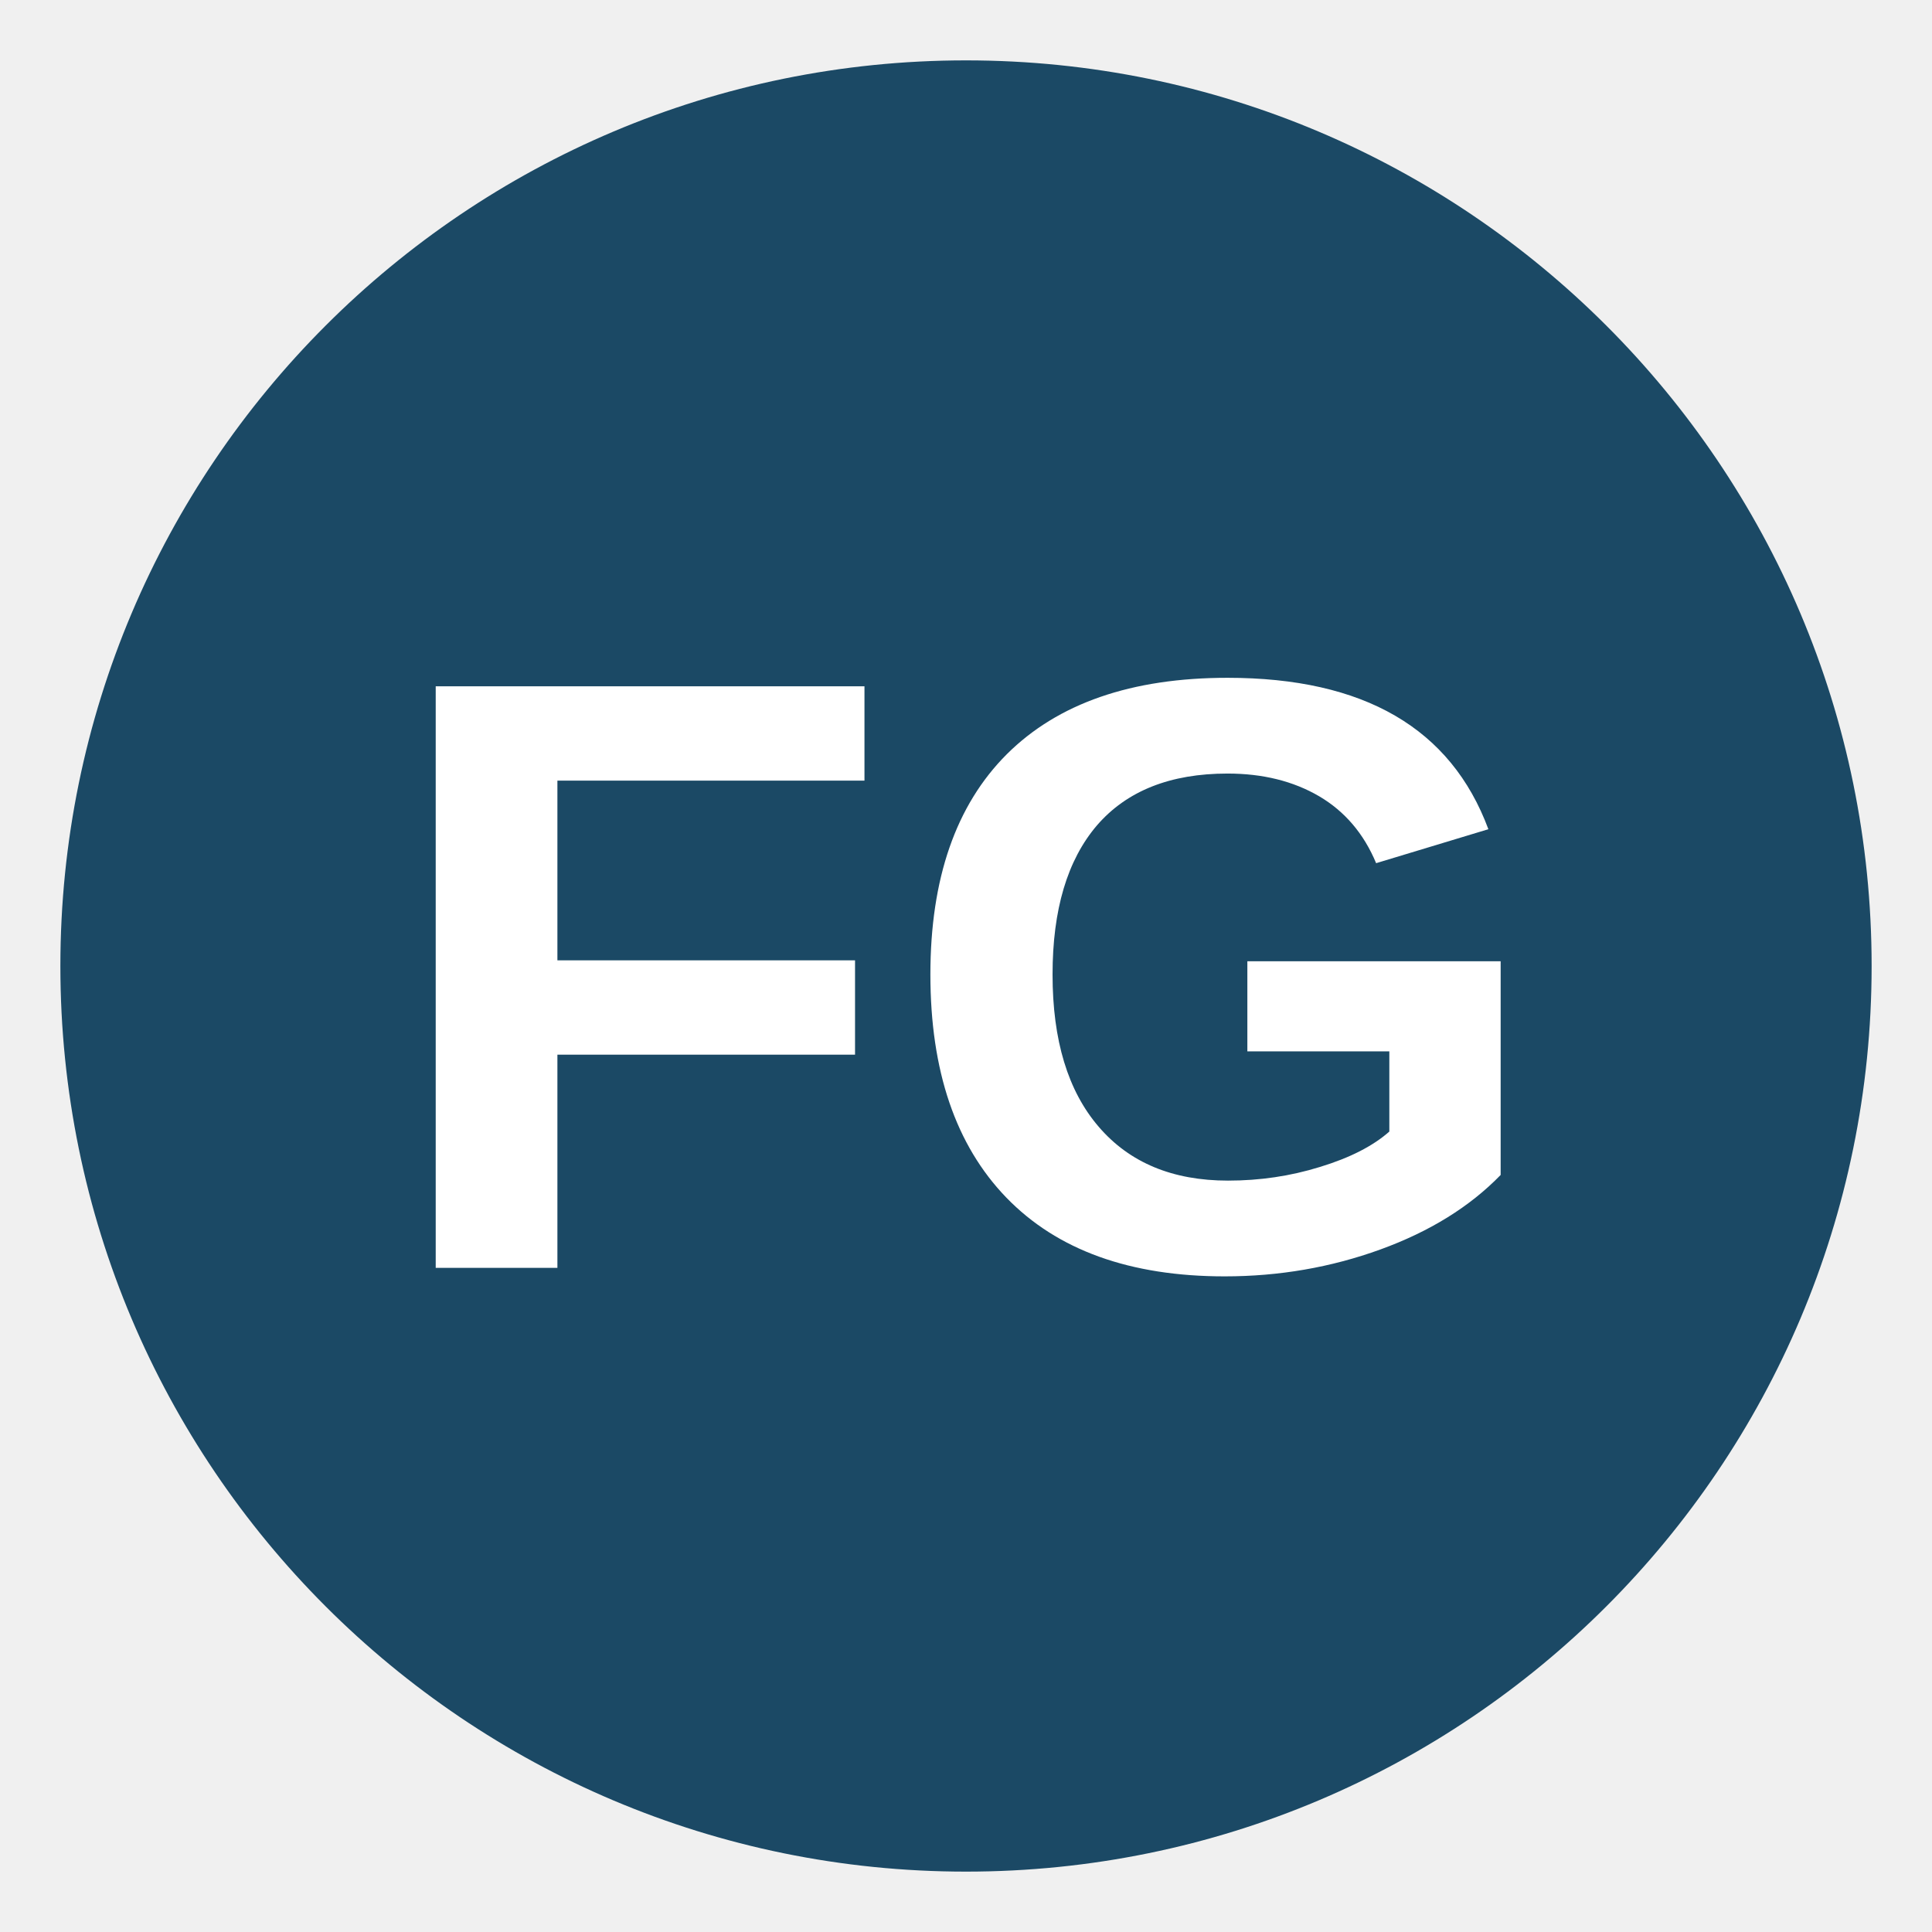
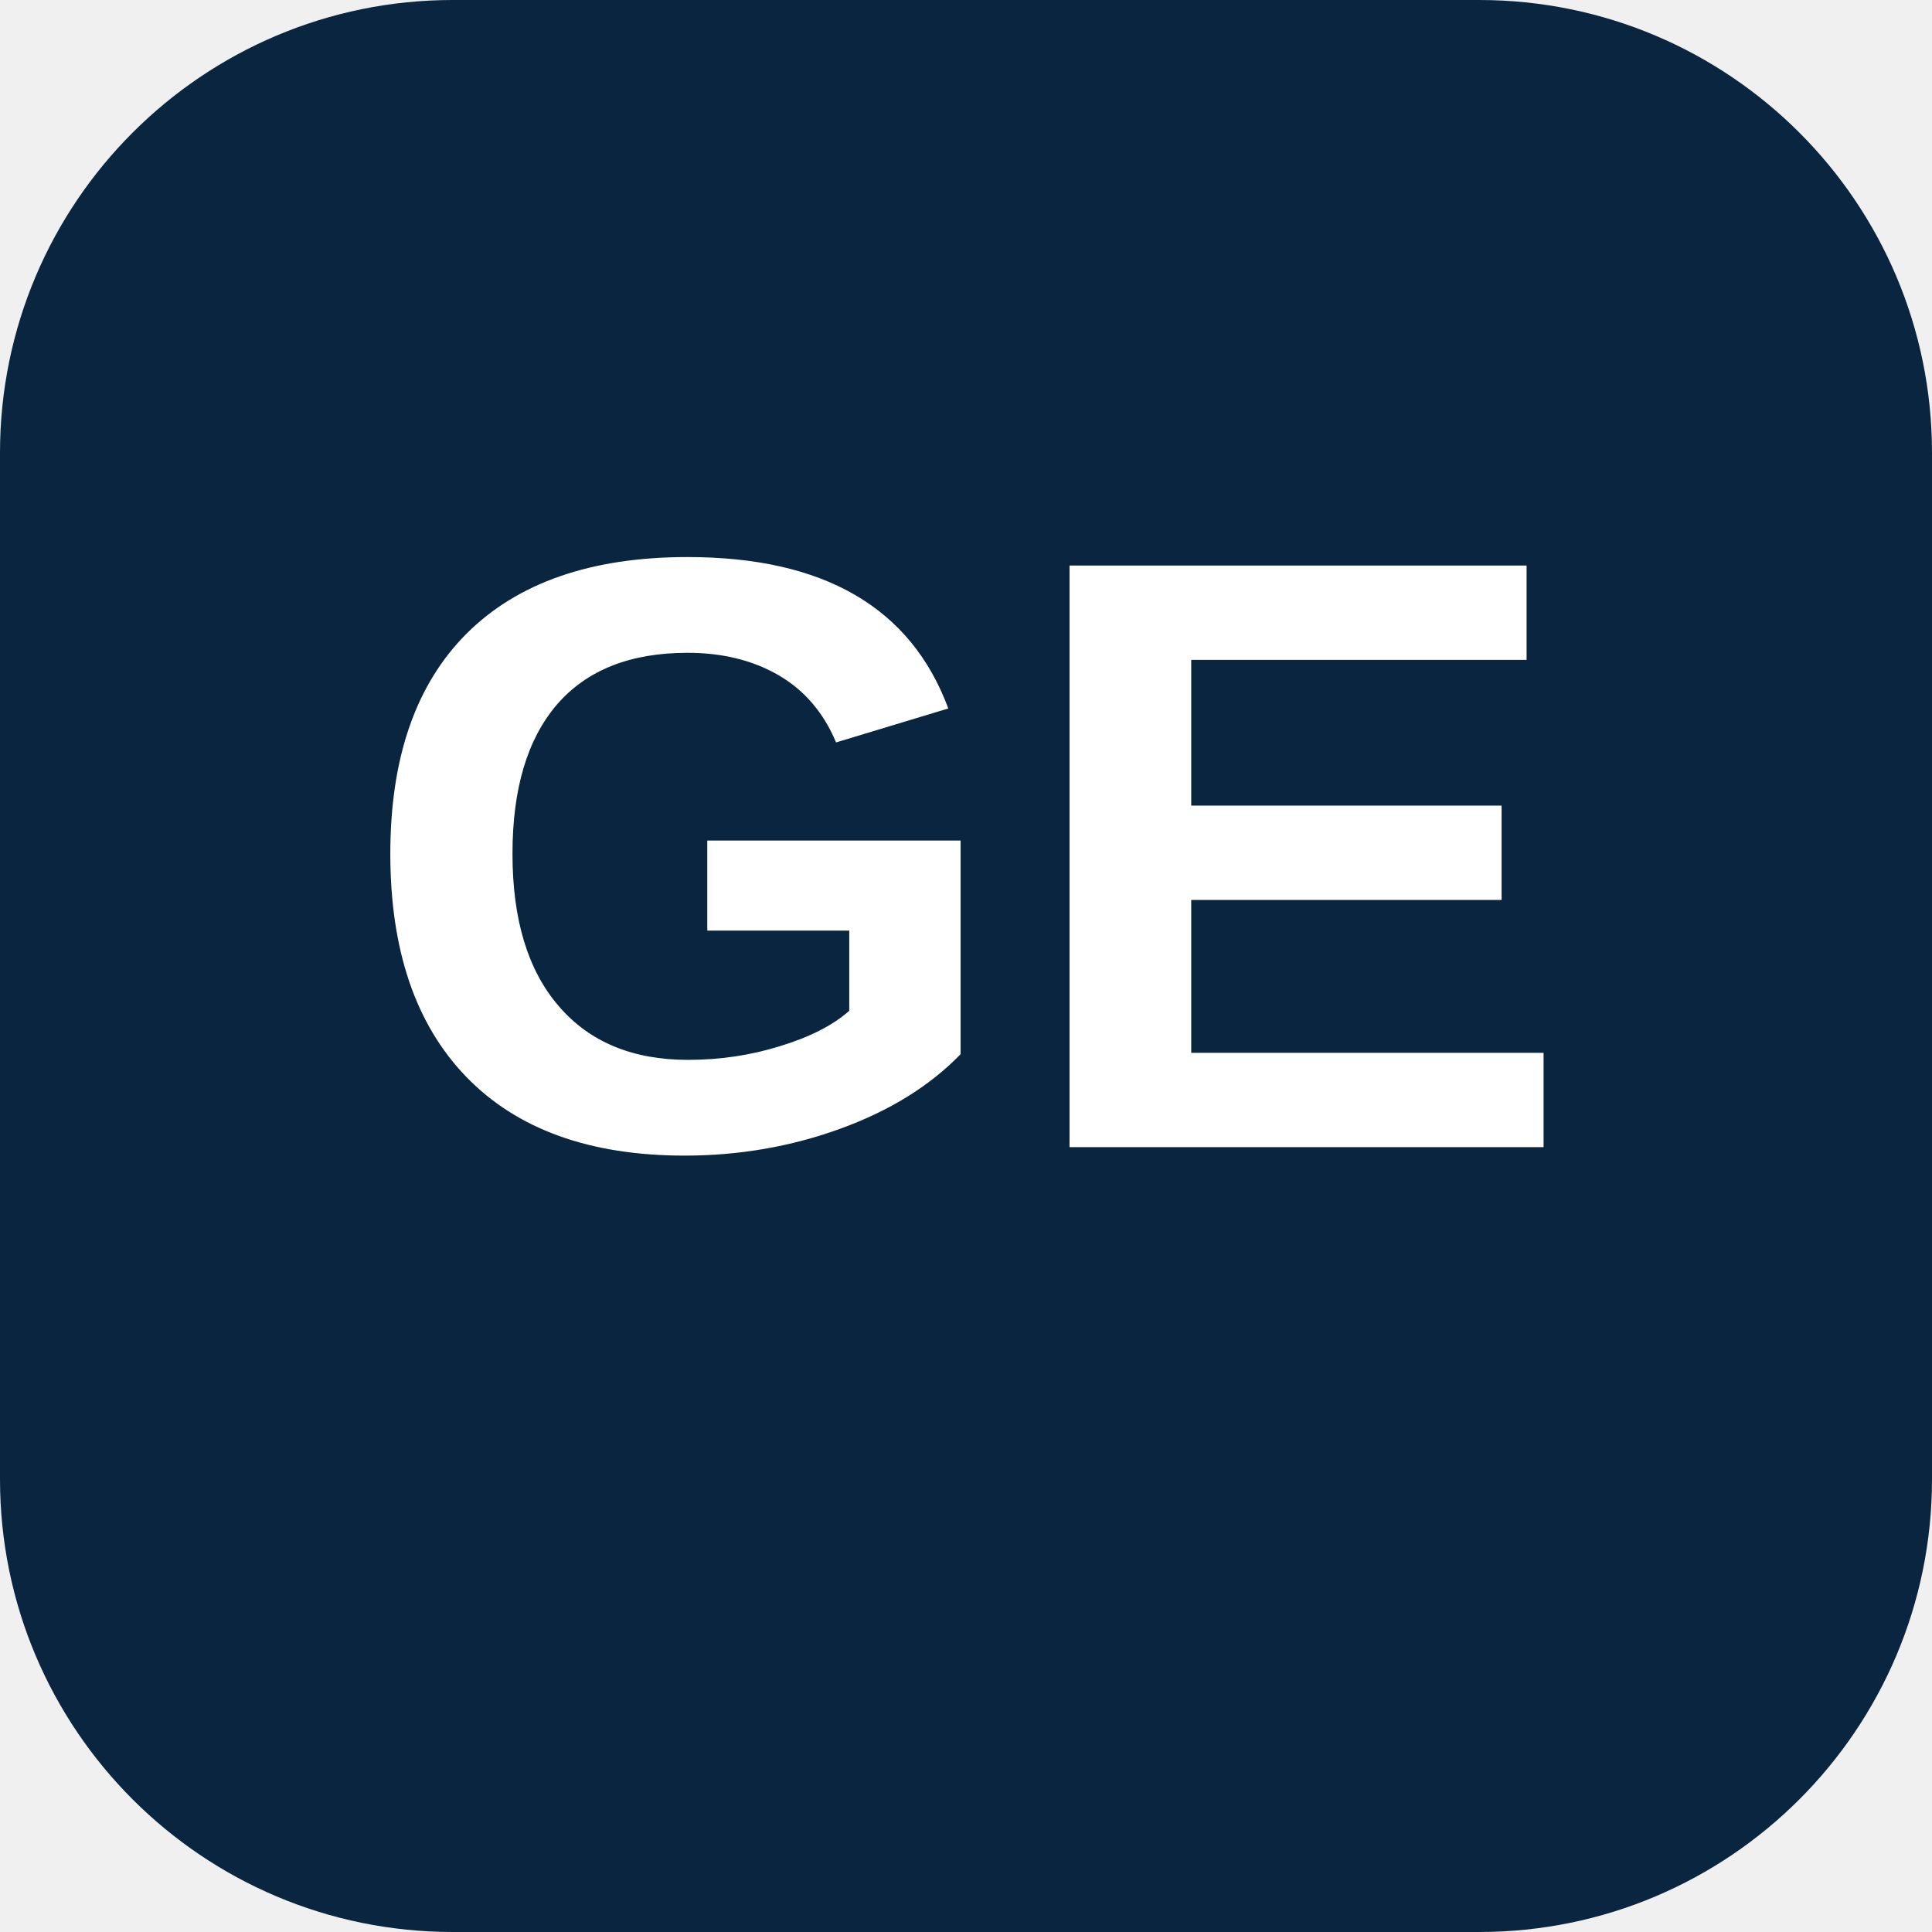
<svg xmlns="http://www.w3.org/2000/svg" viewBox="0 0 64 64" width="64" height="64">
-   <circle cx="32" cy="32" r="30" fill="#1B4965" />
-   <text x="32" y="42" text-anchor="middle" font-family="Arial,sans-serif" font-size="28" font-weight="700" fill="white">FG</text>
+   <rect width="64" height="64" rx="15" fill="#0A2540" />
+   <text x="32" y="38" font-family="Arial,Helvetica,sans-serif" font-size="28" font-weight="900" text-anchor="middle" fill="#FFFFFF">GE</text>
</svg>
